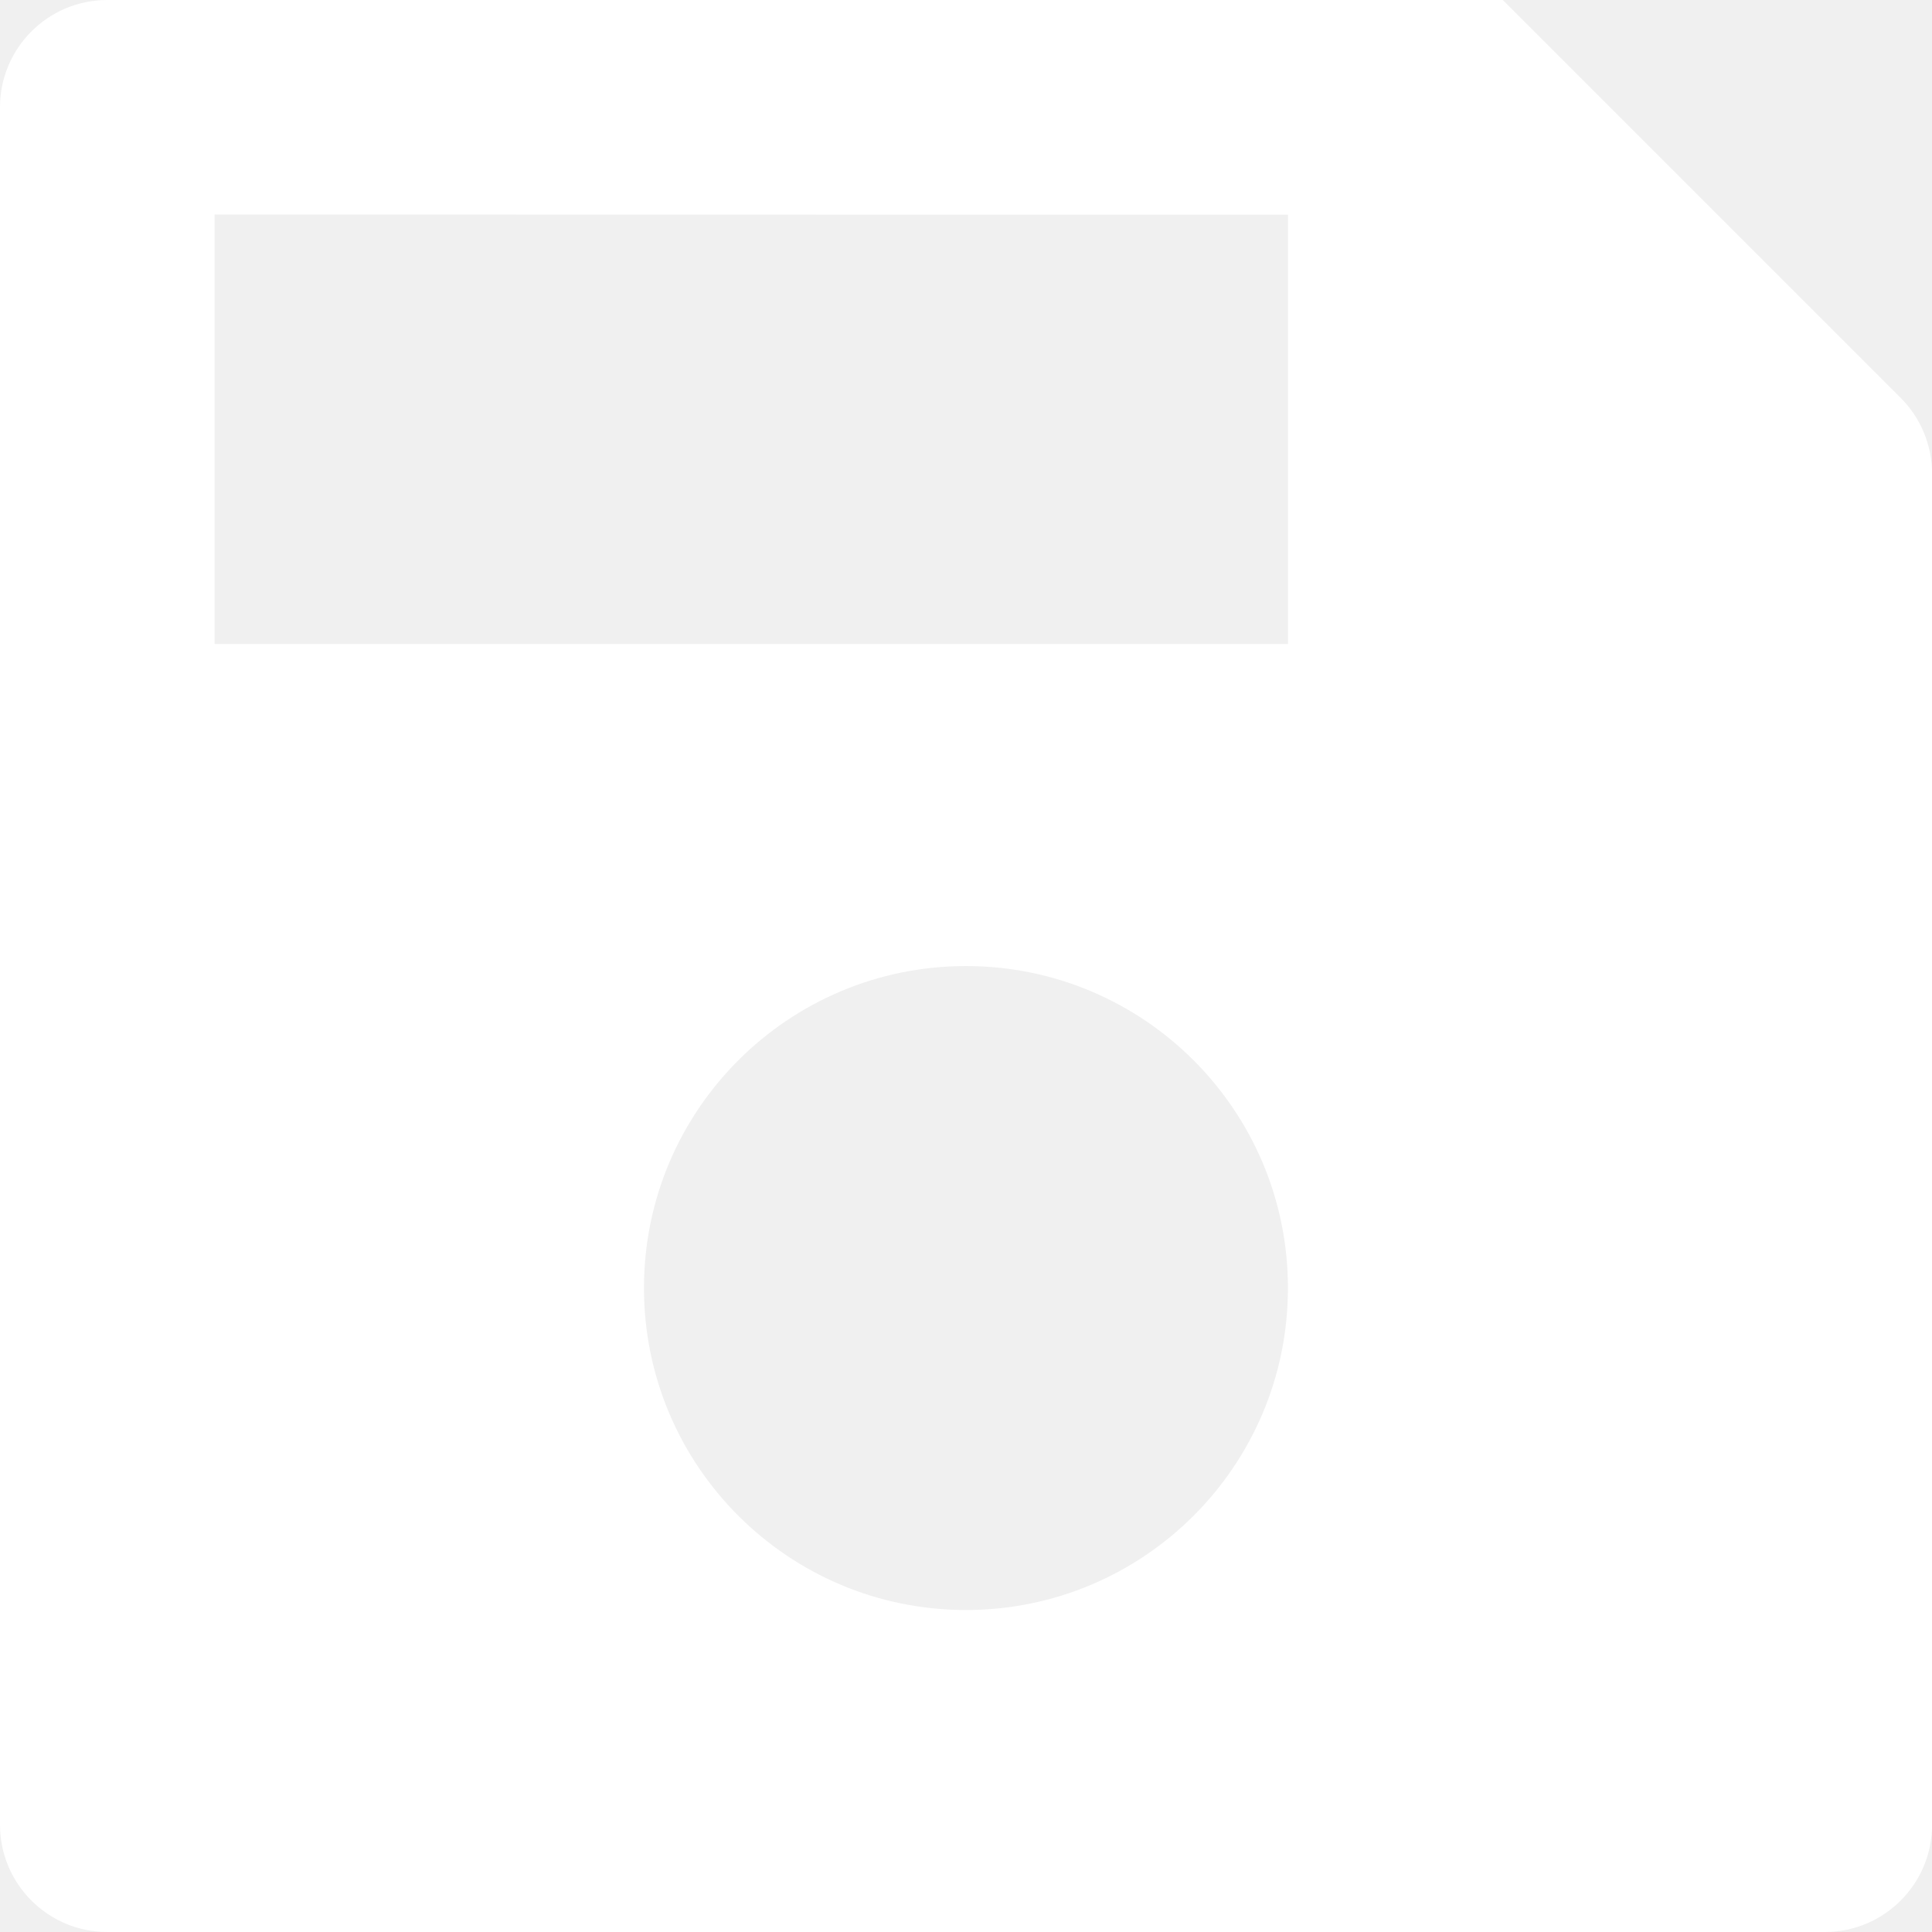
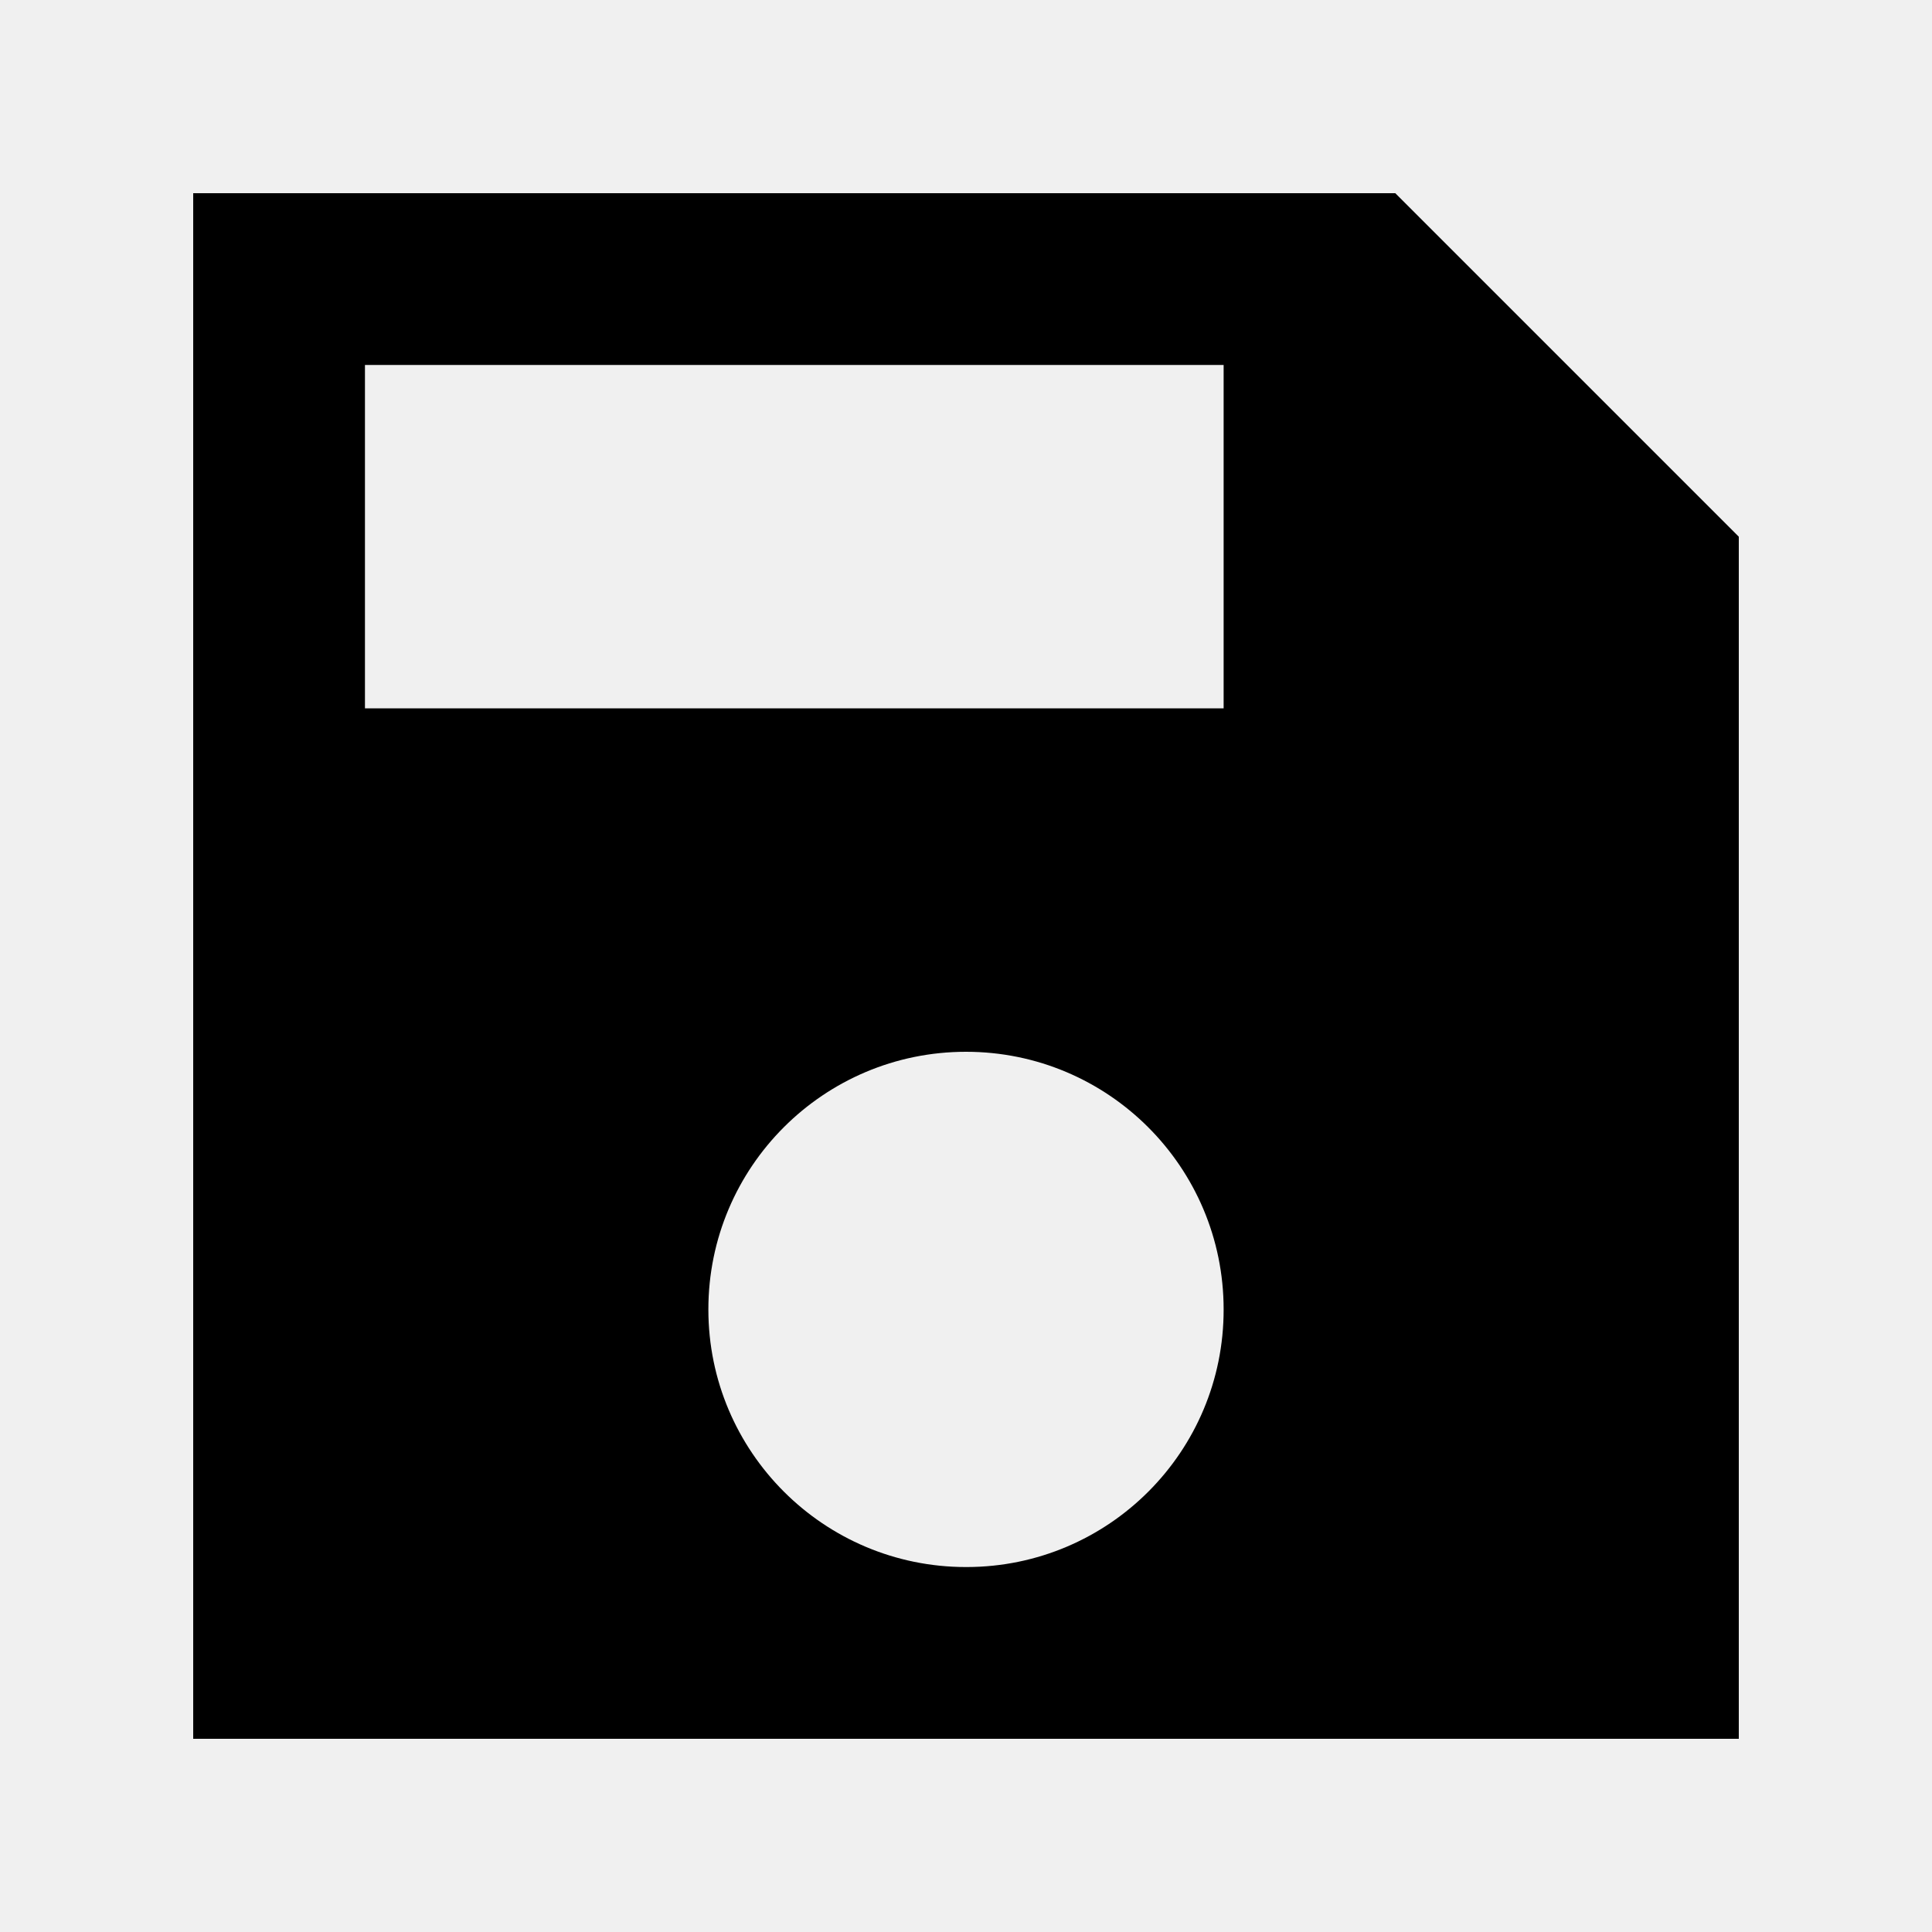
- <svg xmlns="http://www.w3.org/2000/svg" width="20.905" height="20.905" viewBox="0 0 20.905 20.905">
-   <path d="M4.161,3h15.1l4.305,4.305a1.161,1.161,0,0,1,.34.821V22.744a1.161,1.161,0,0,1-1.161,1.161H4.161A1.161,1.161,0,0,1,3,22.744V4.161A1.161,1.161,0,0,1,4.161,3Zm9.291,17.421a3.484,3.484,0,1,0-3.484-3.484A3.484,3.484,0,0,0,13.453,20.421Zm-8.13-15.1V9.968H16.937V5.323Z" transform="translate(-3 -3)" fill="#fff" />
+ <svg xmlns="http://www.w3.org/2000/svg" id="Save" width="20" height="20" viewBox="0 0 20 20">
+   <path d="M14.444,2H2V18H18V5.556ZM10,16.222a2.667,2.667,0,1,1,2.667-2.667h0a2.663,2.663,0,0,1-2.659,2.667Zm2.667-8.889H3.778V3.778h8.889Z" fill="currentColor" />
+   <rect width="20" height="20" fill="none" />
</svg>
